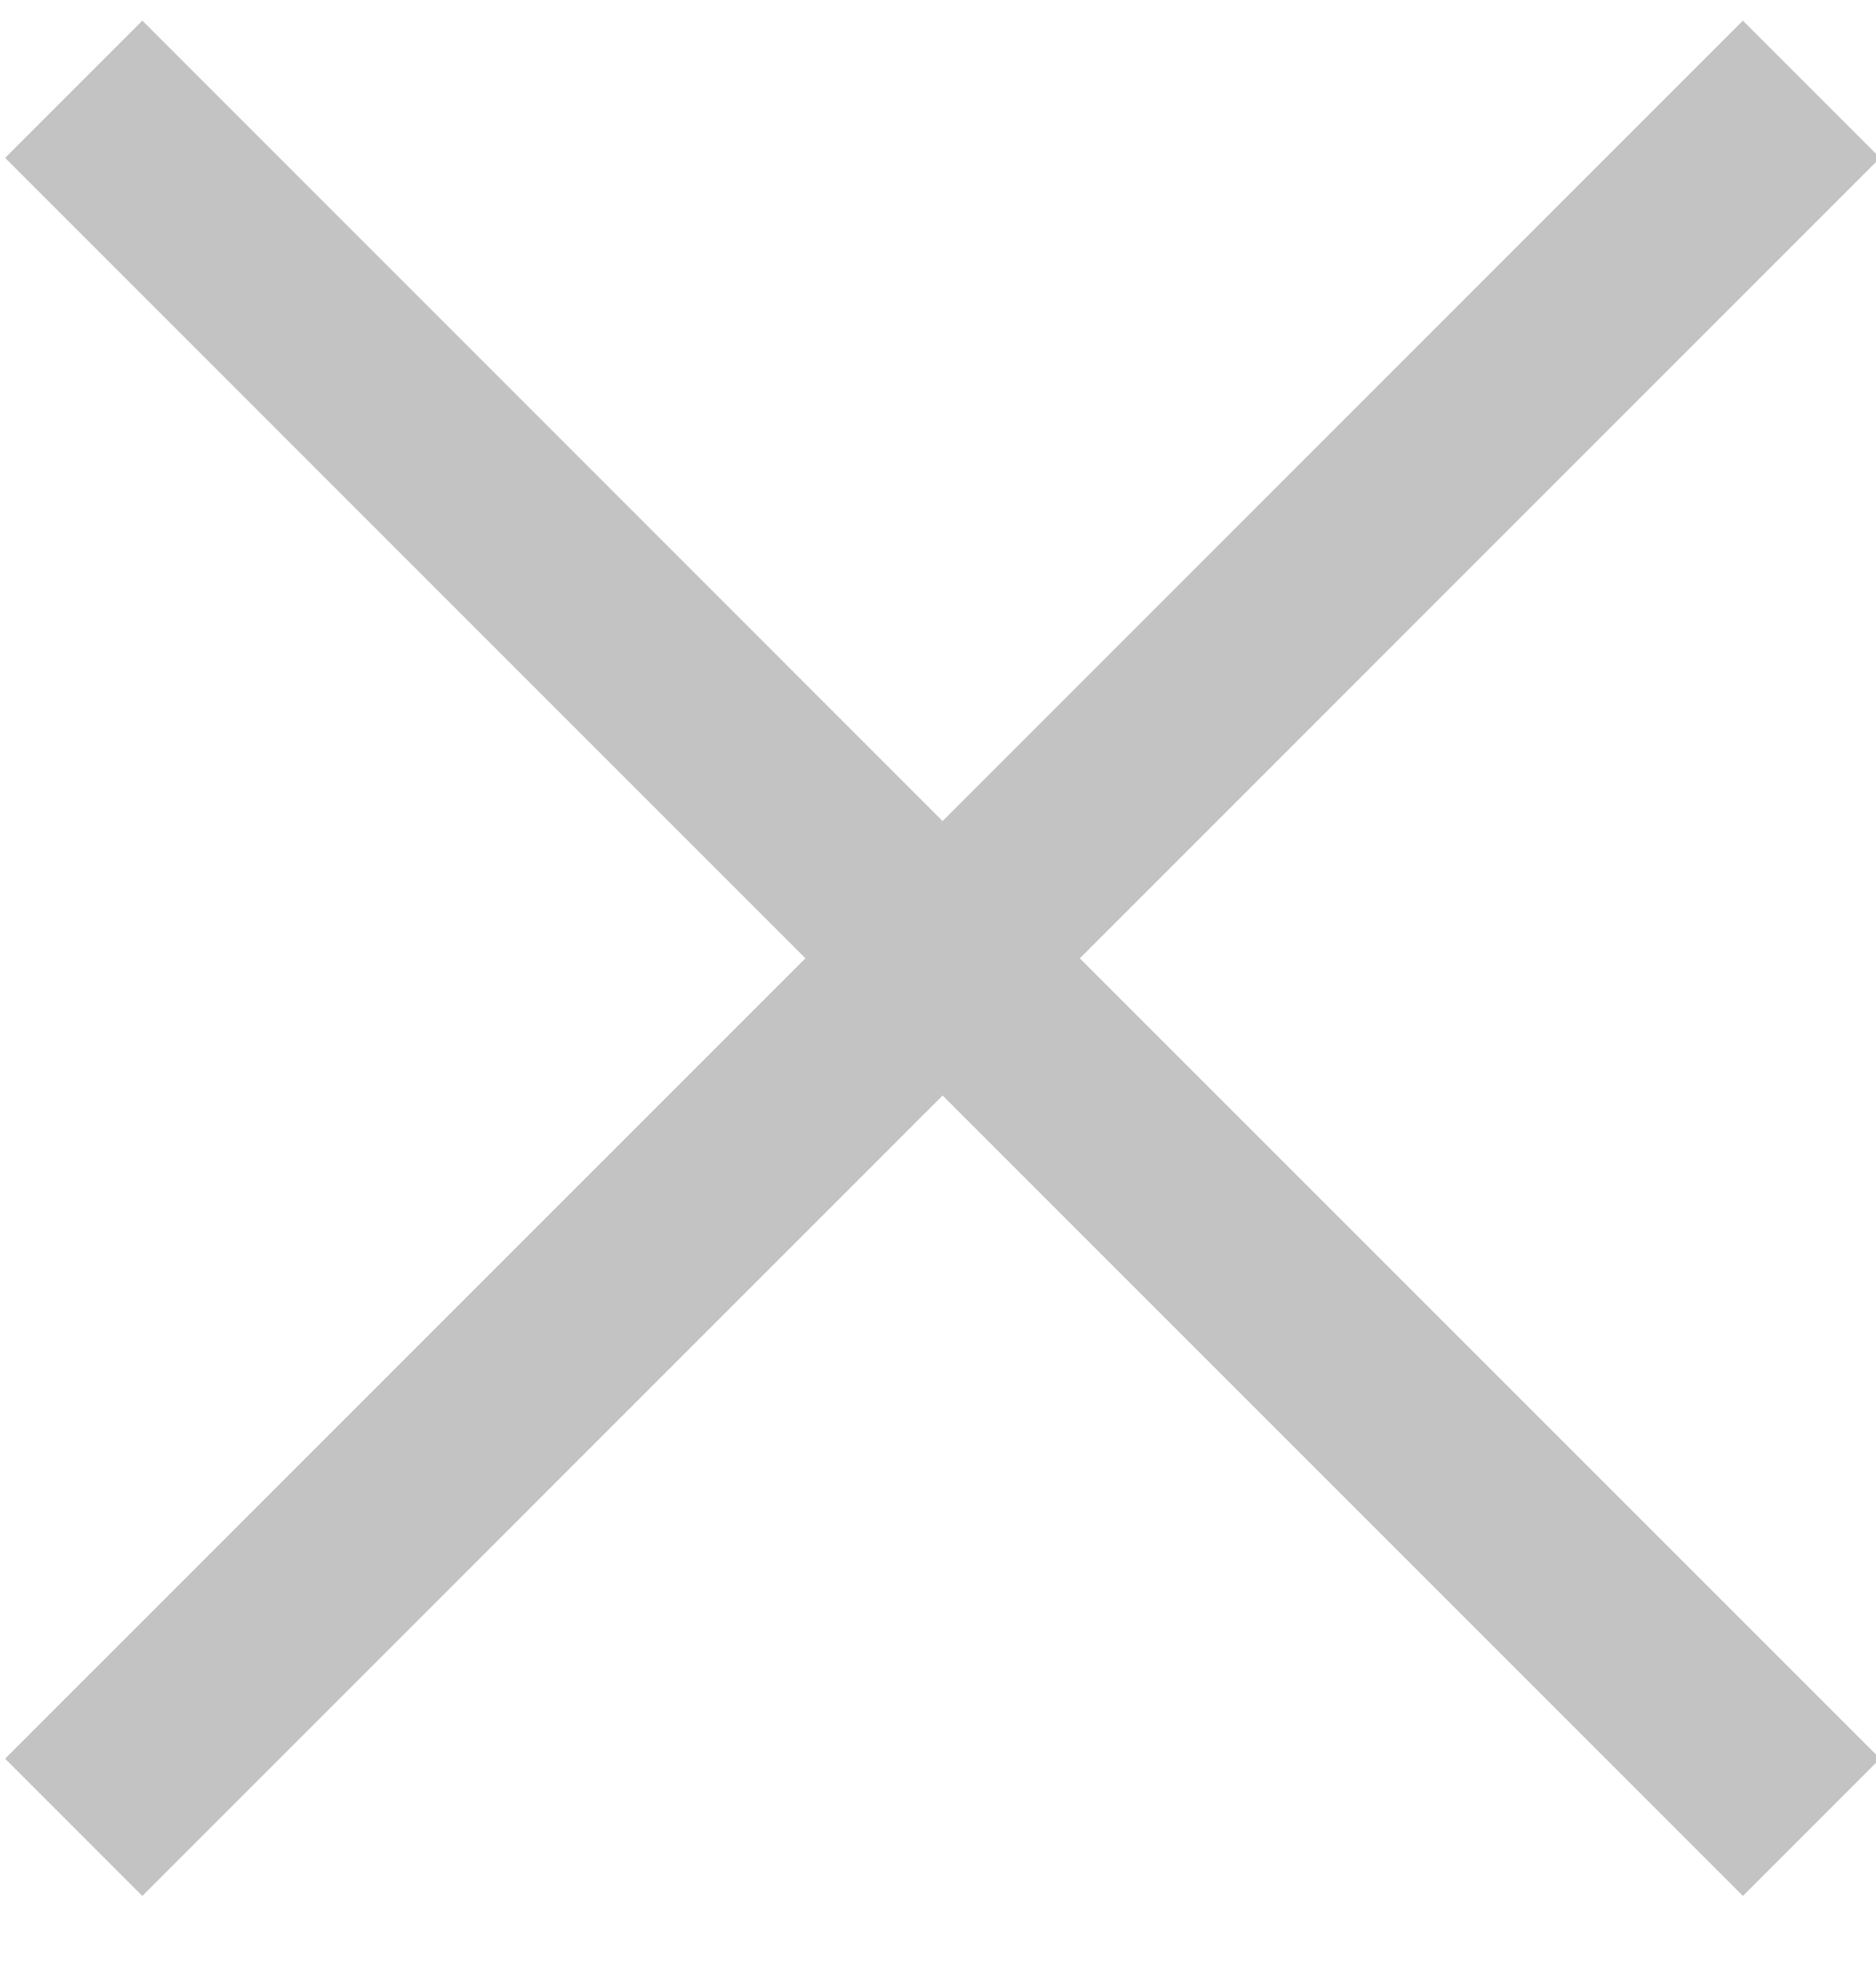
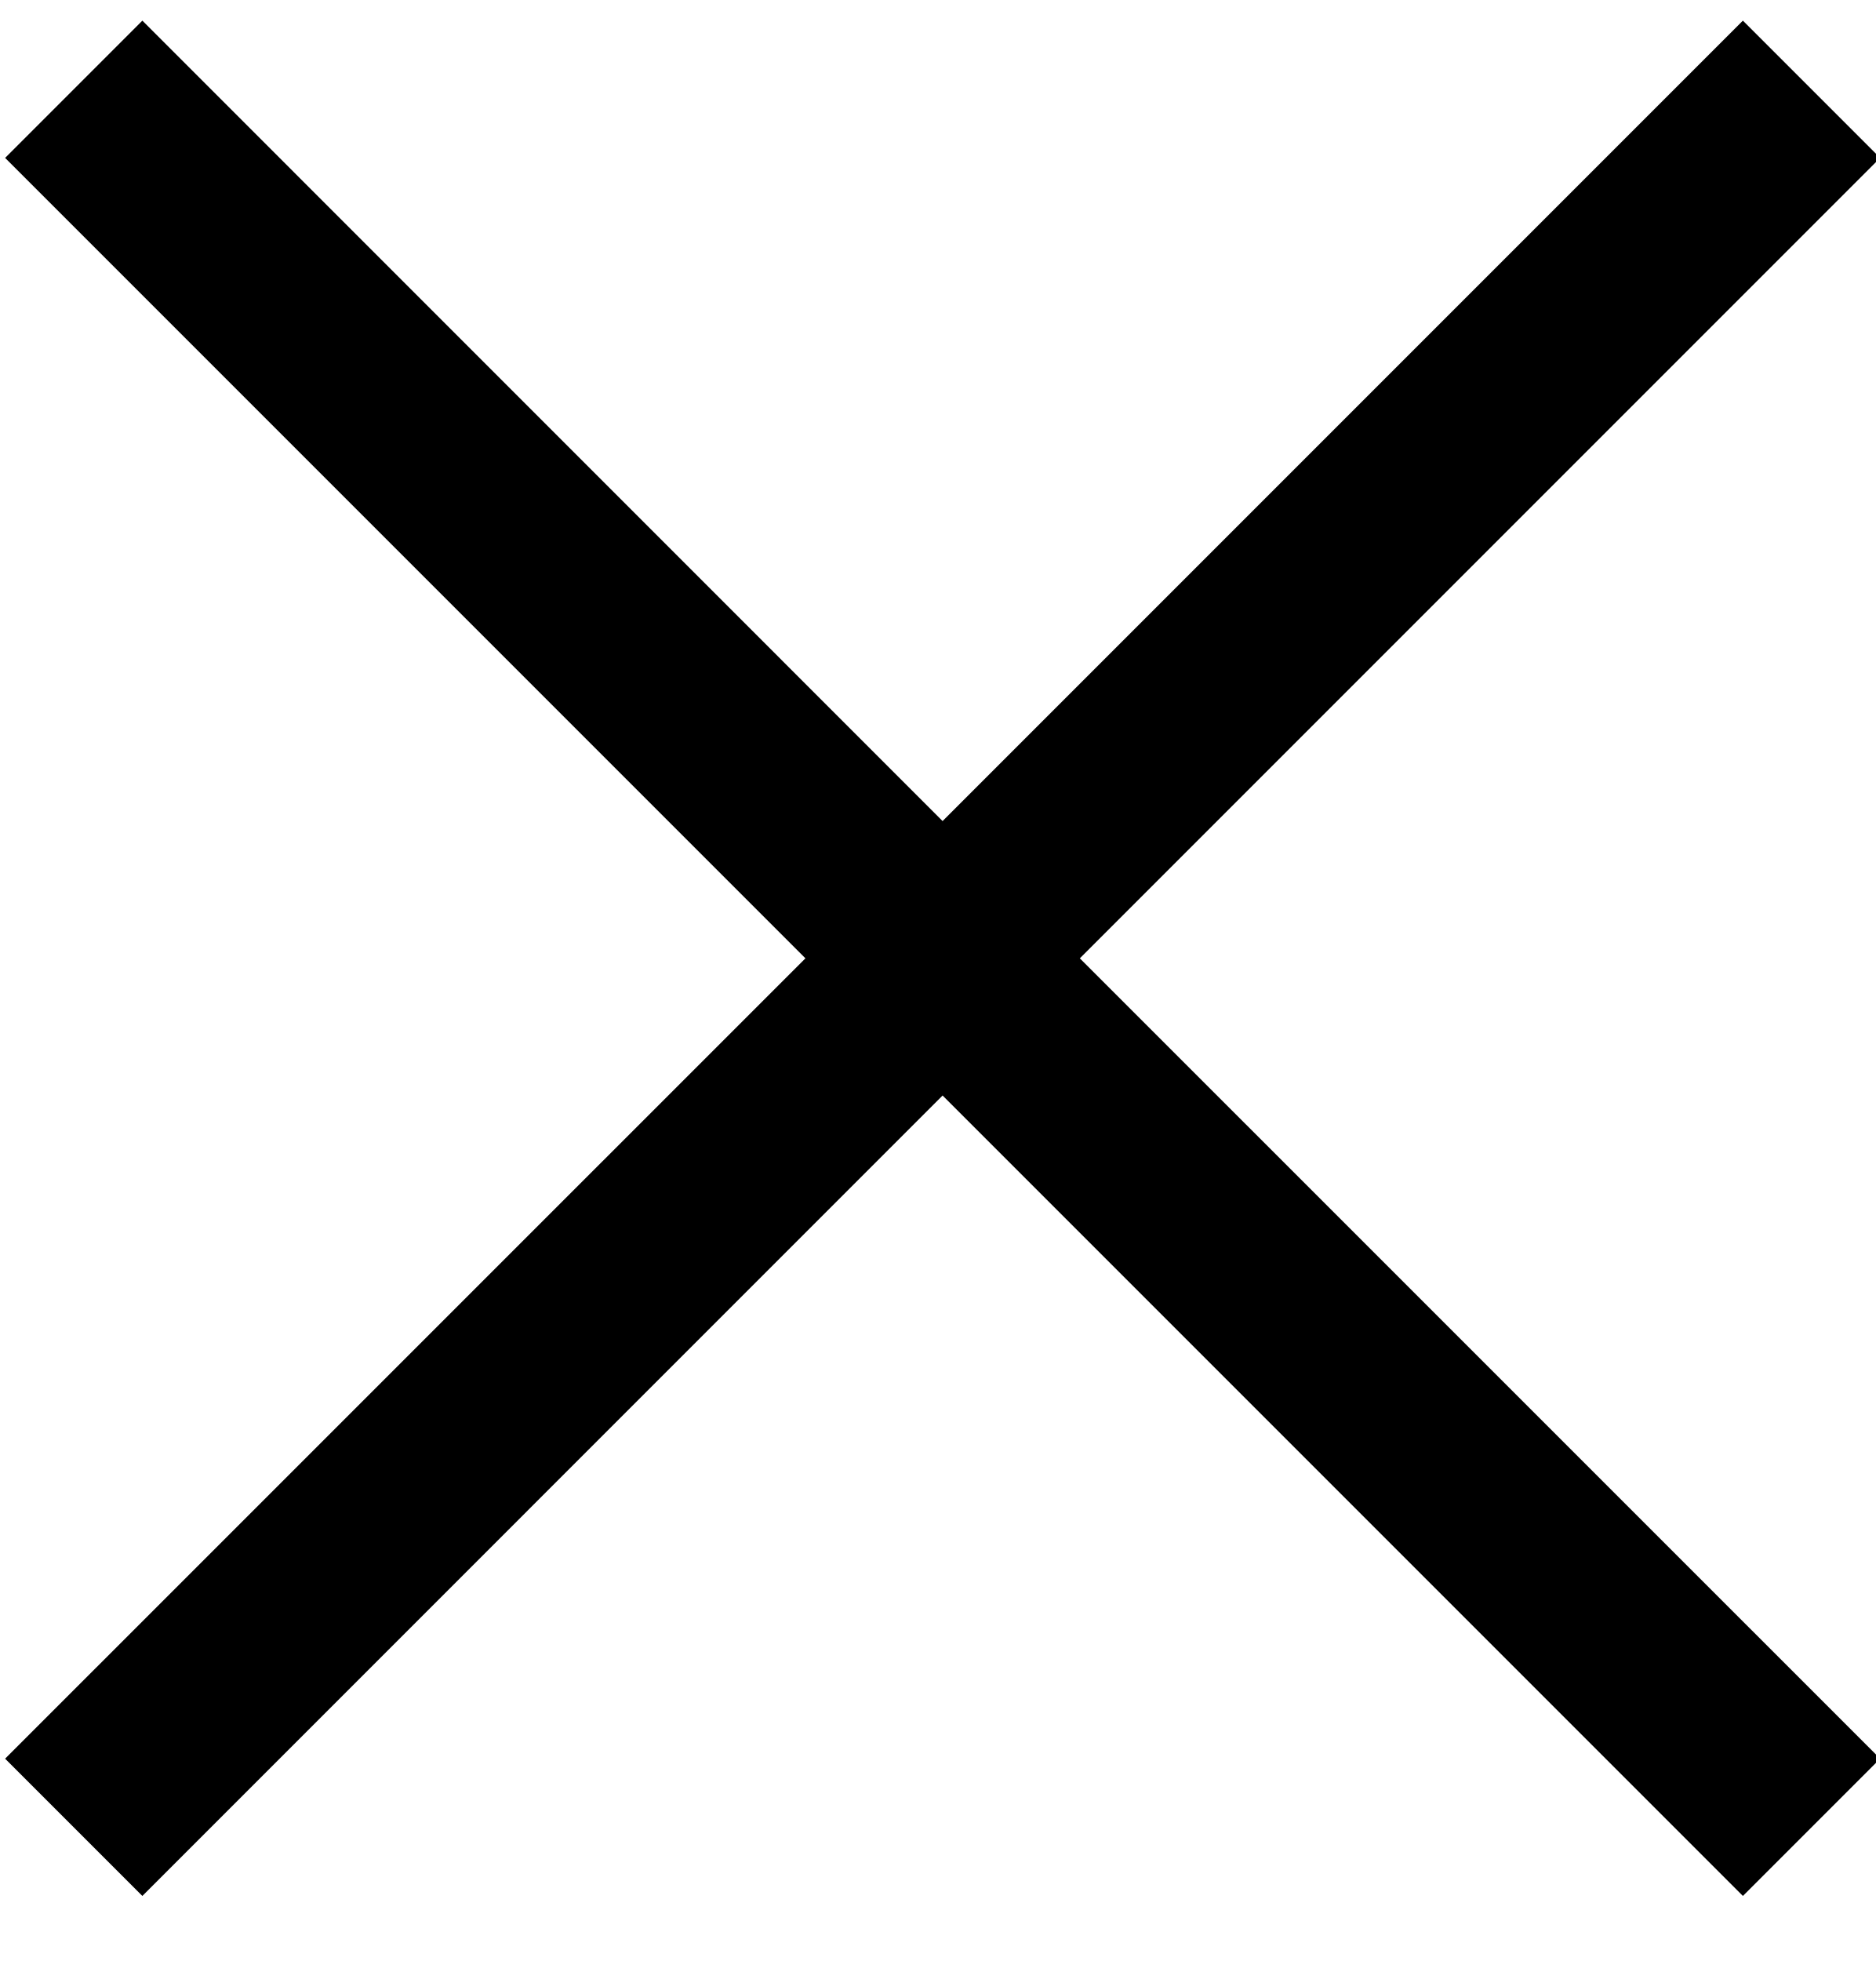
<svg xmlns="http://www.w3.org/2000/svg" width="22" height="23" viewBox="0 0 22 23">
-   <path d="M12.667 11.24l9.388-9.388-1.61-1.61-9.388 9.388L1.67.242.06 1.852l9.388 9.388L.06 20.627l1.61 1.61 9.387-9.388 9.388 9.388 1.61-1.61-9.388-9.387z" fill="#C3C3C3" fill-rule="evenodd" />
+   <path d="M12.667 11.24l9.388-9.388-1.61-1.61-9.388 9.388L1.67.242.06 1.852l9.388 9.388L.06 20.627l1.61 1.61 9.387-9.388 9.388 9.388 1.61-1.61-9.388-9.387z" />
</svg>
